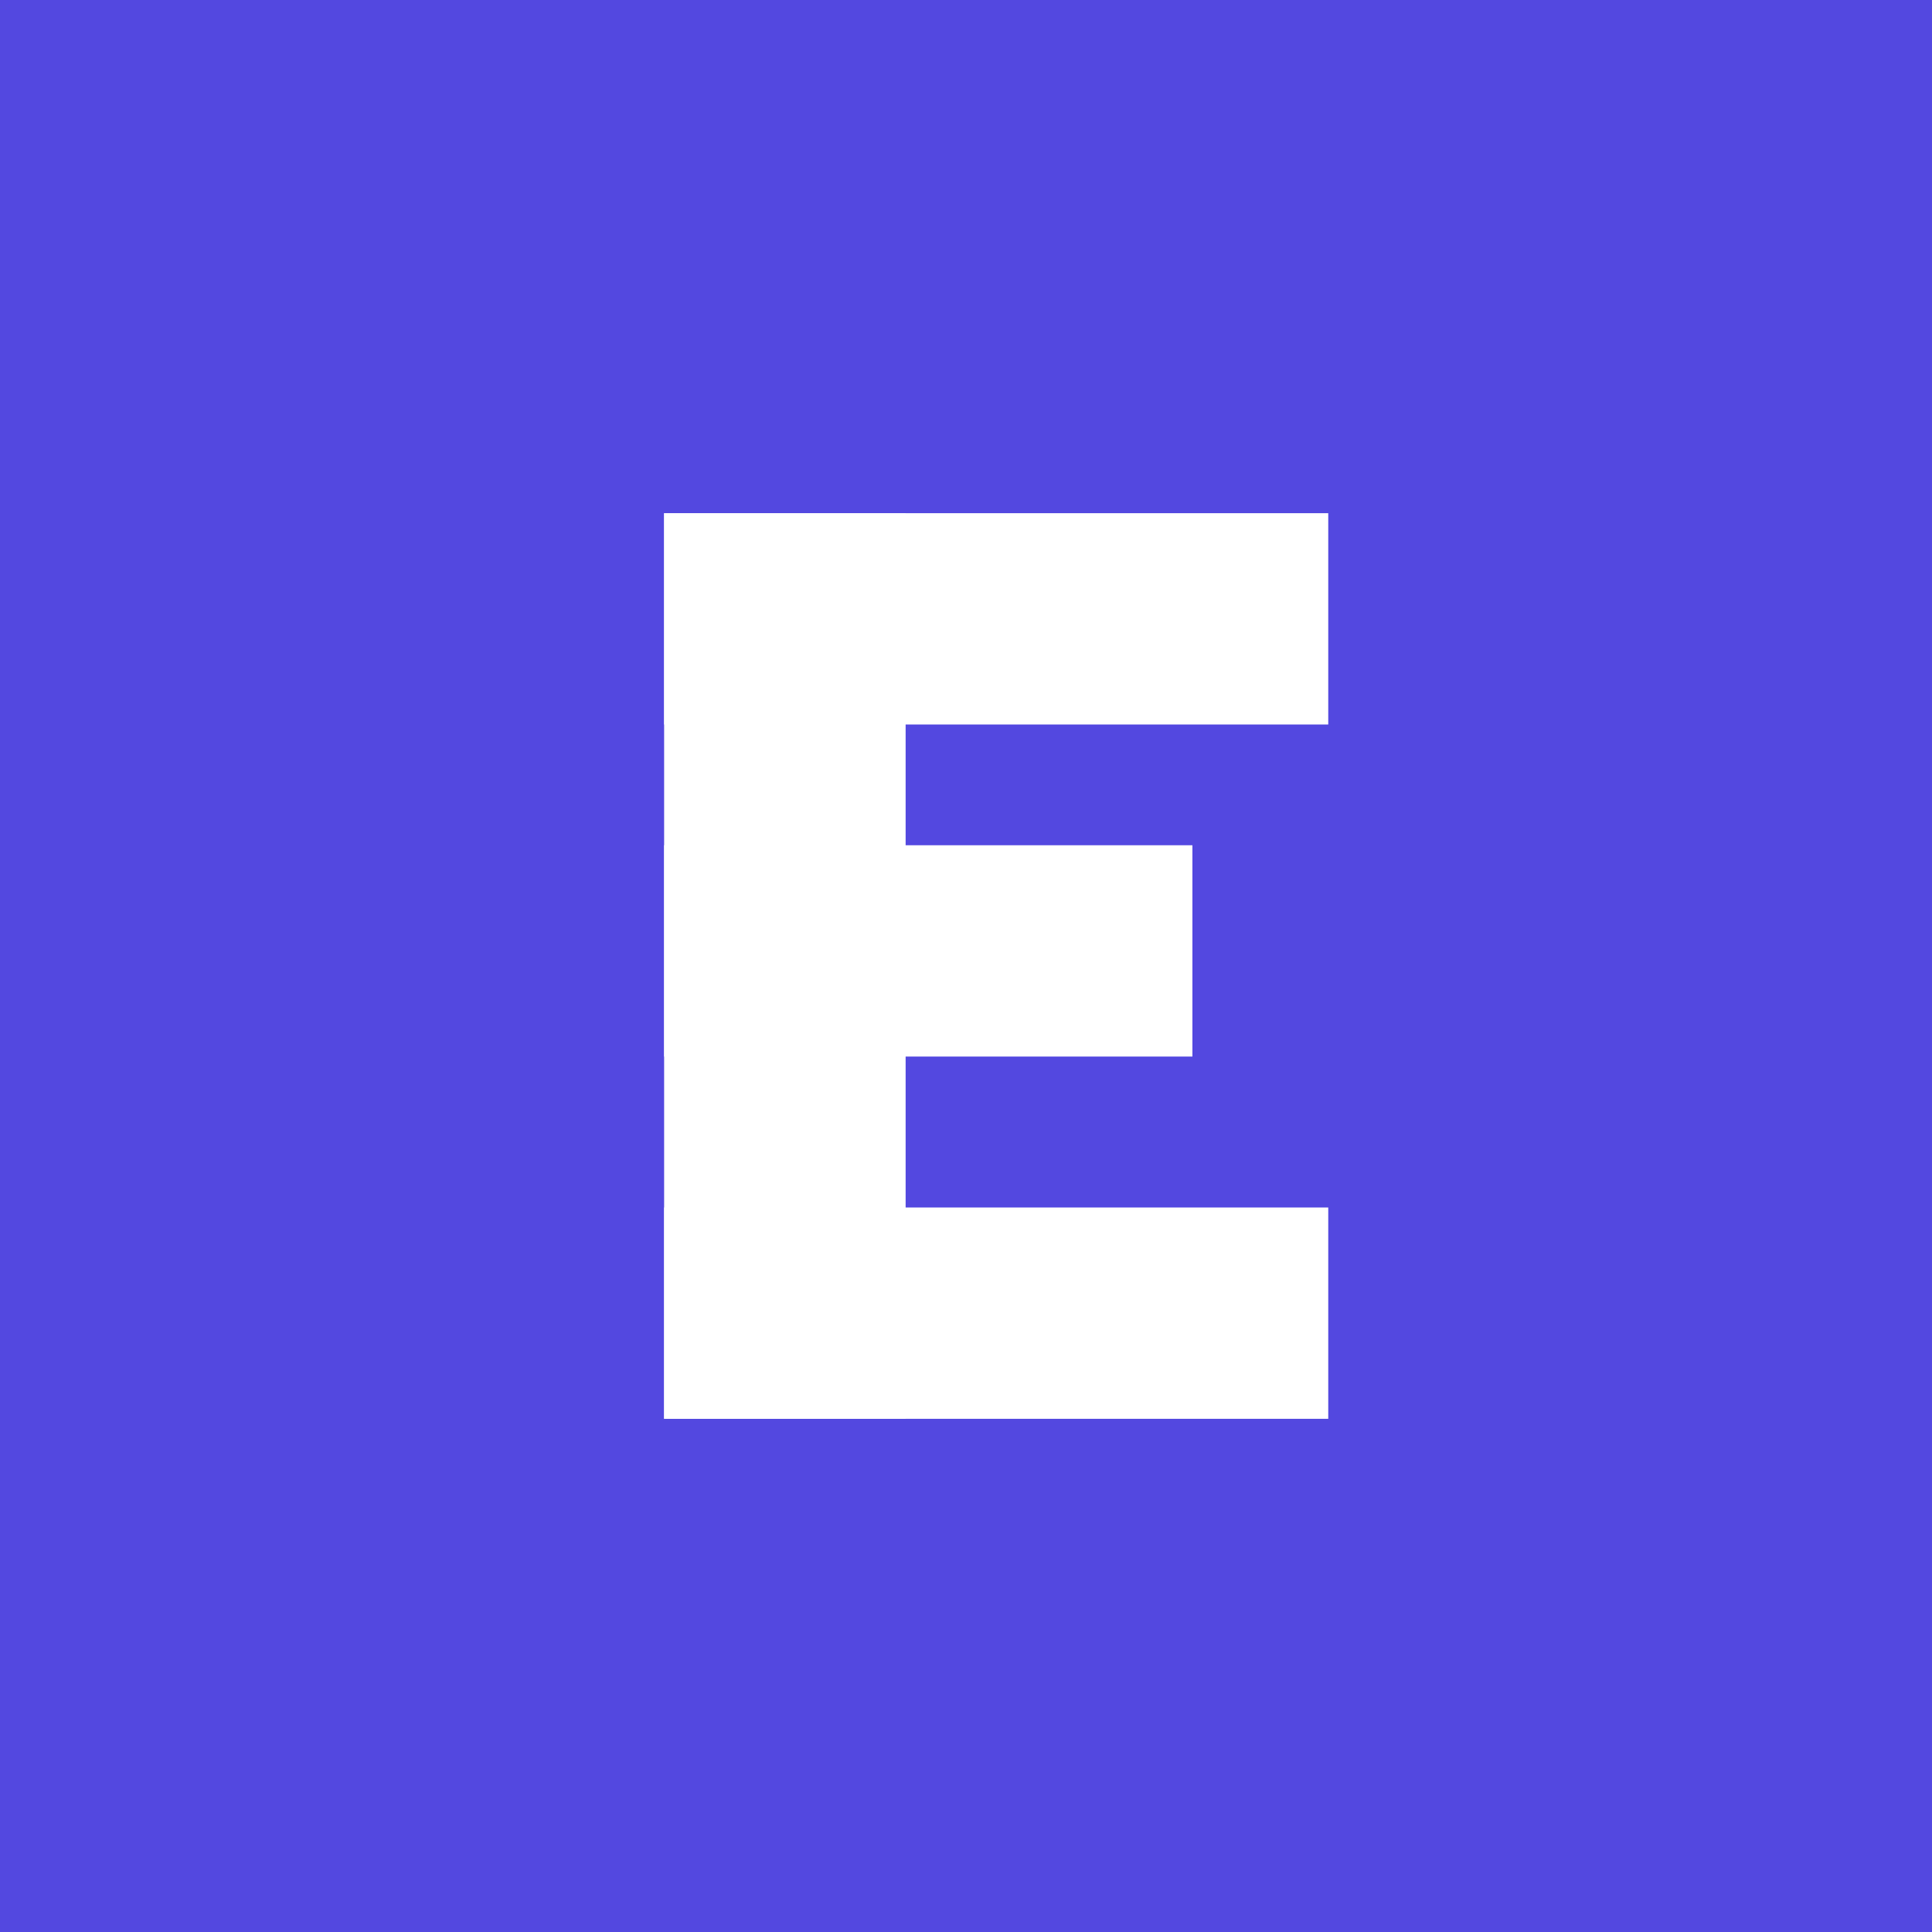
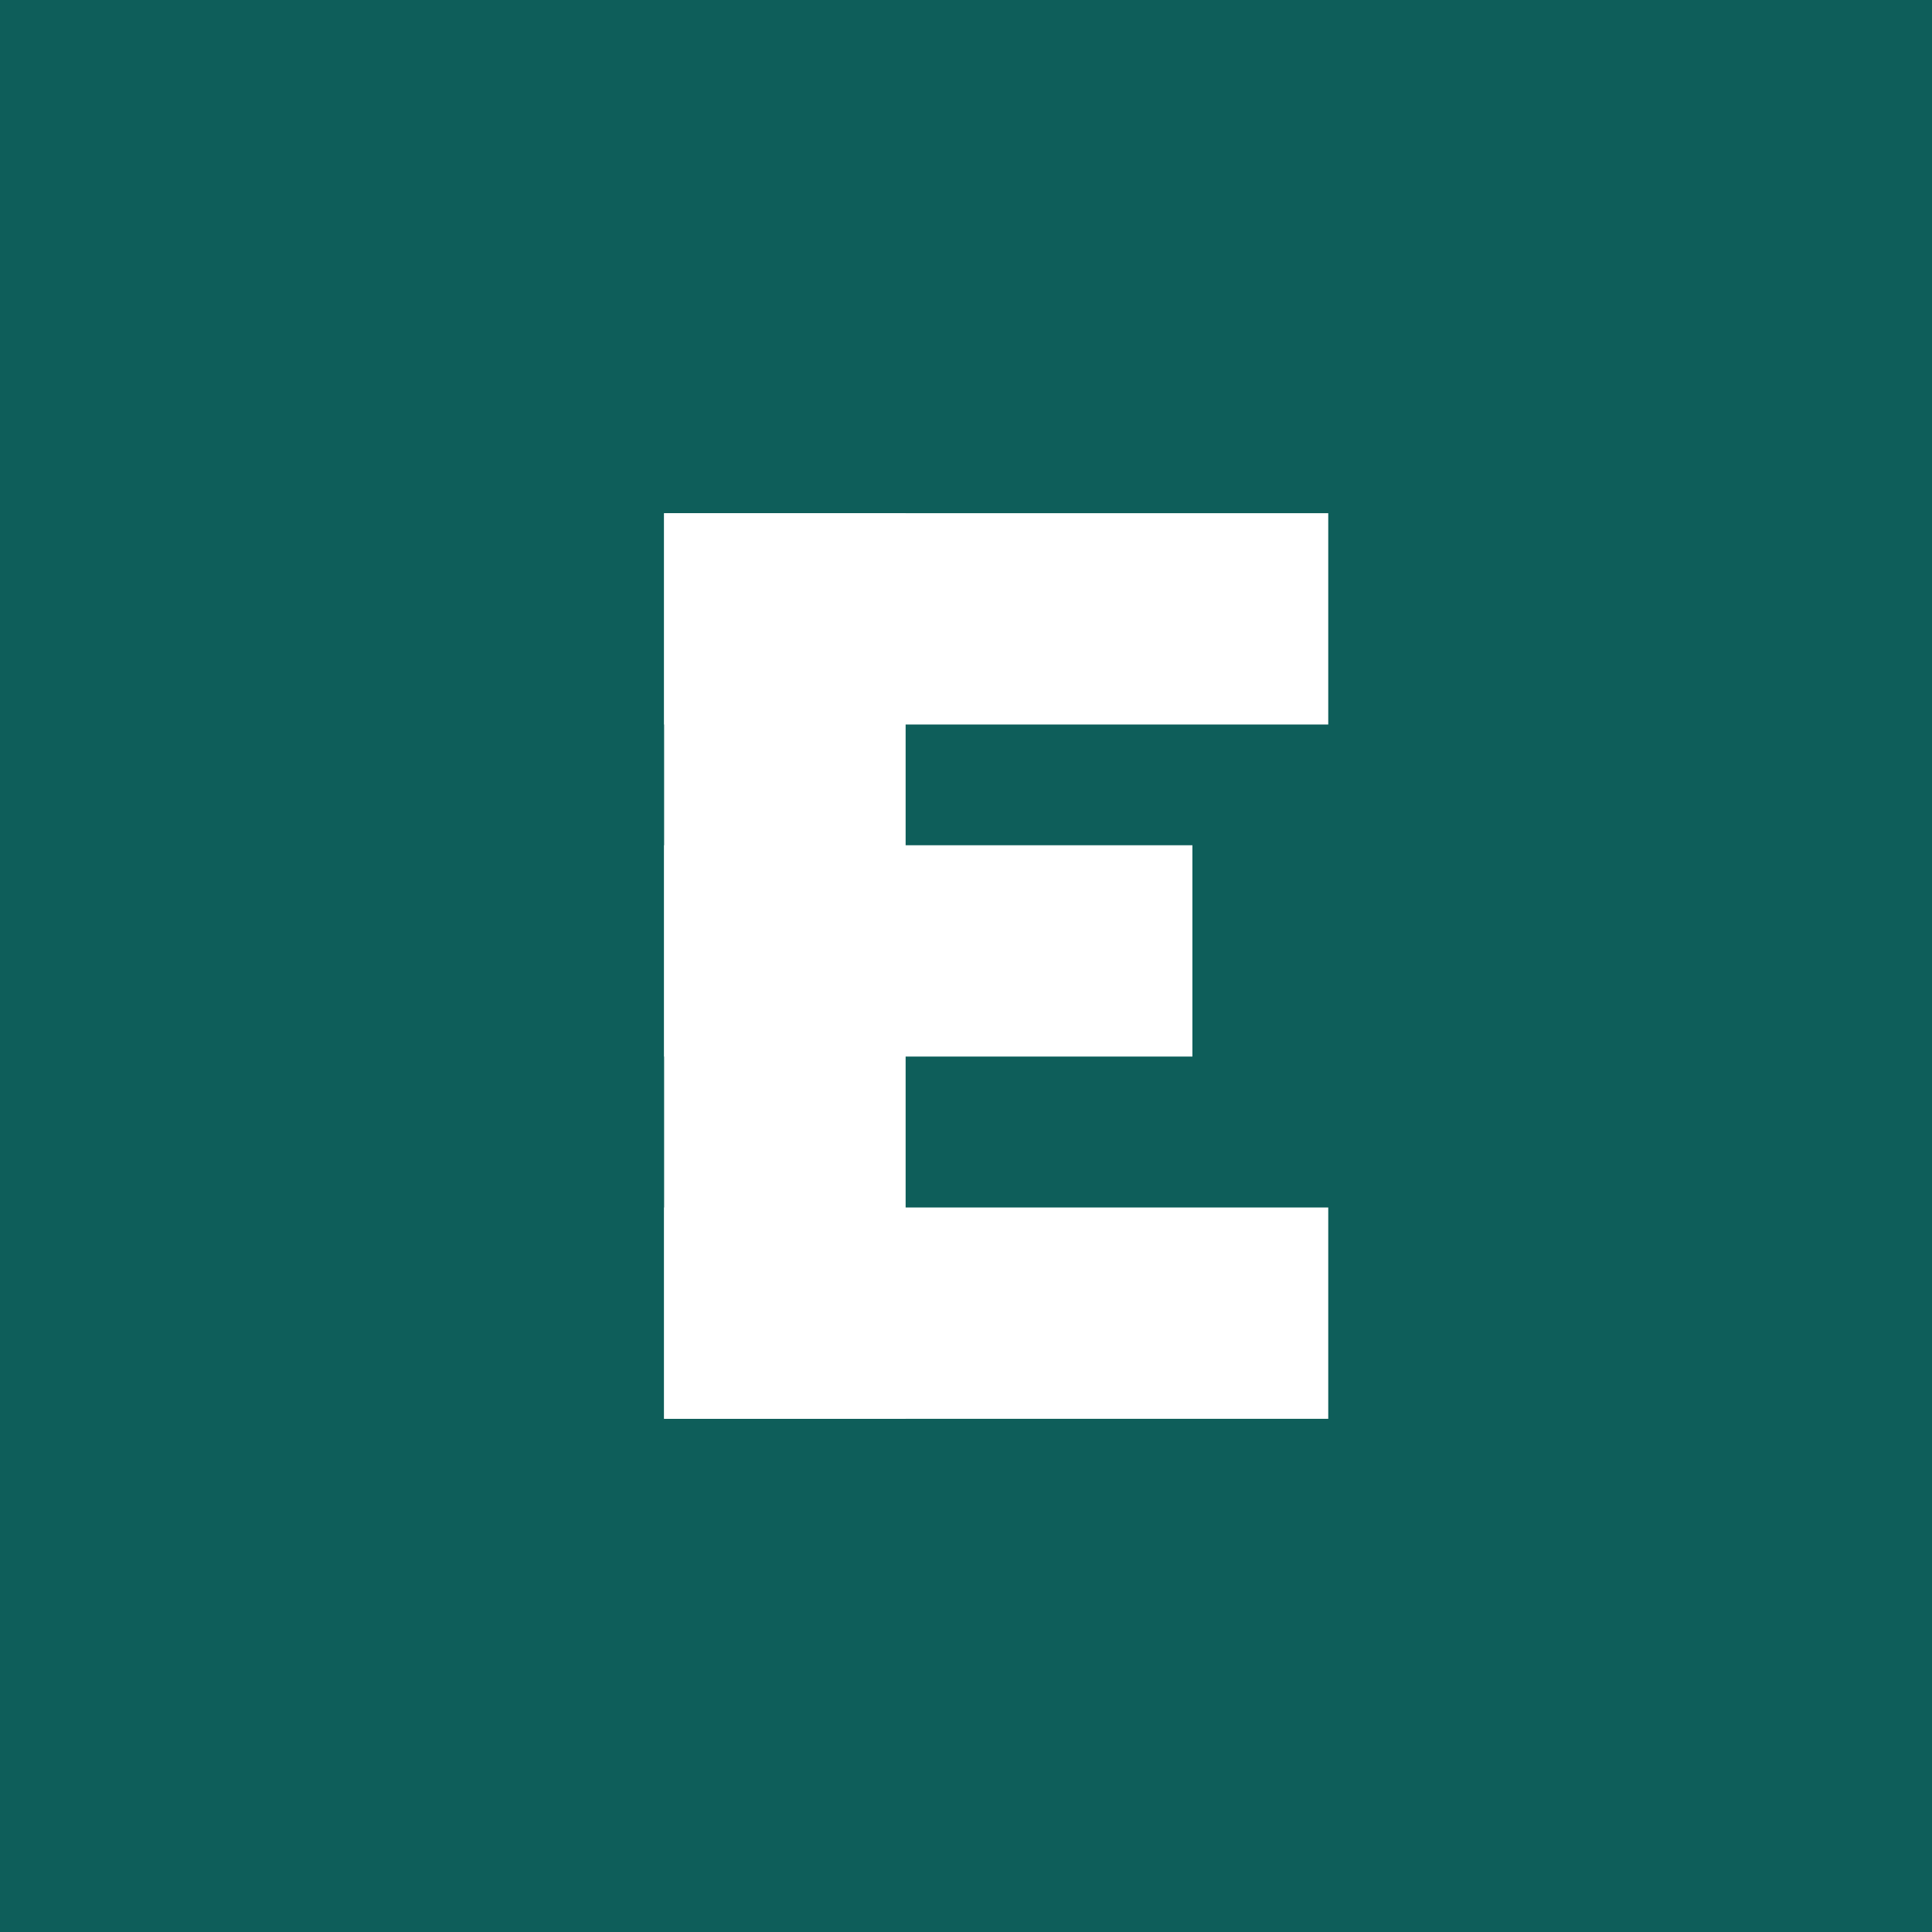
<svg xmlns="http://www.w3.org/2000/svg" viewBox="0 0 512 512">
-   <rect width="512" height="512" fill="#5348e0" />
+   <rect width="512" height="512" fill="#0e5e5a" />
  <g fill="#ffffff">
    <rect x="176" y="136" width="64" height="240" />
    <rect x="176" y="136" width="176" height="56" />
    <rect x="176" y="224" width="140" height="56" />
    <rect x="176" y="320" width="176" height="56" />
  </g>
</svg>
